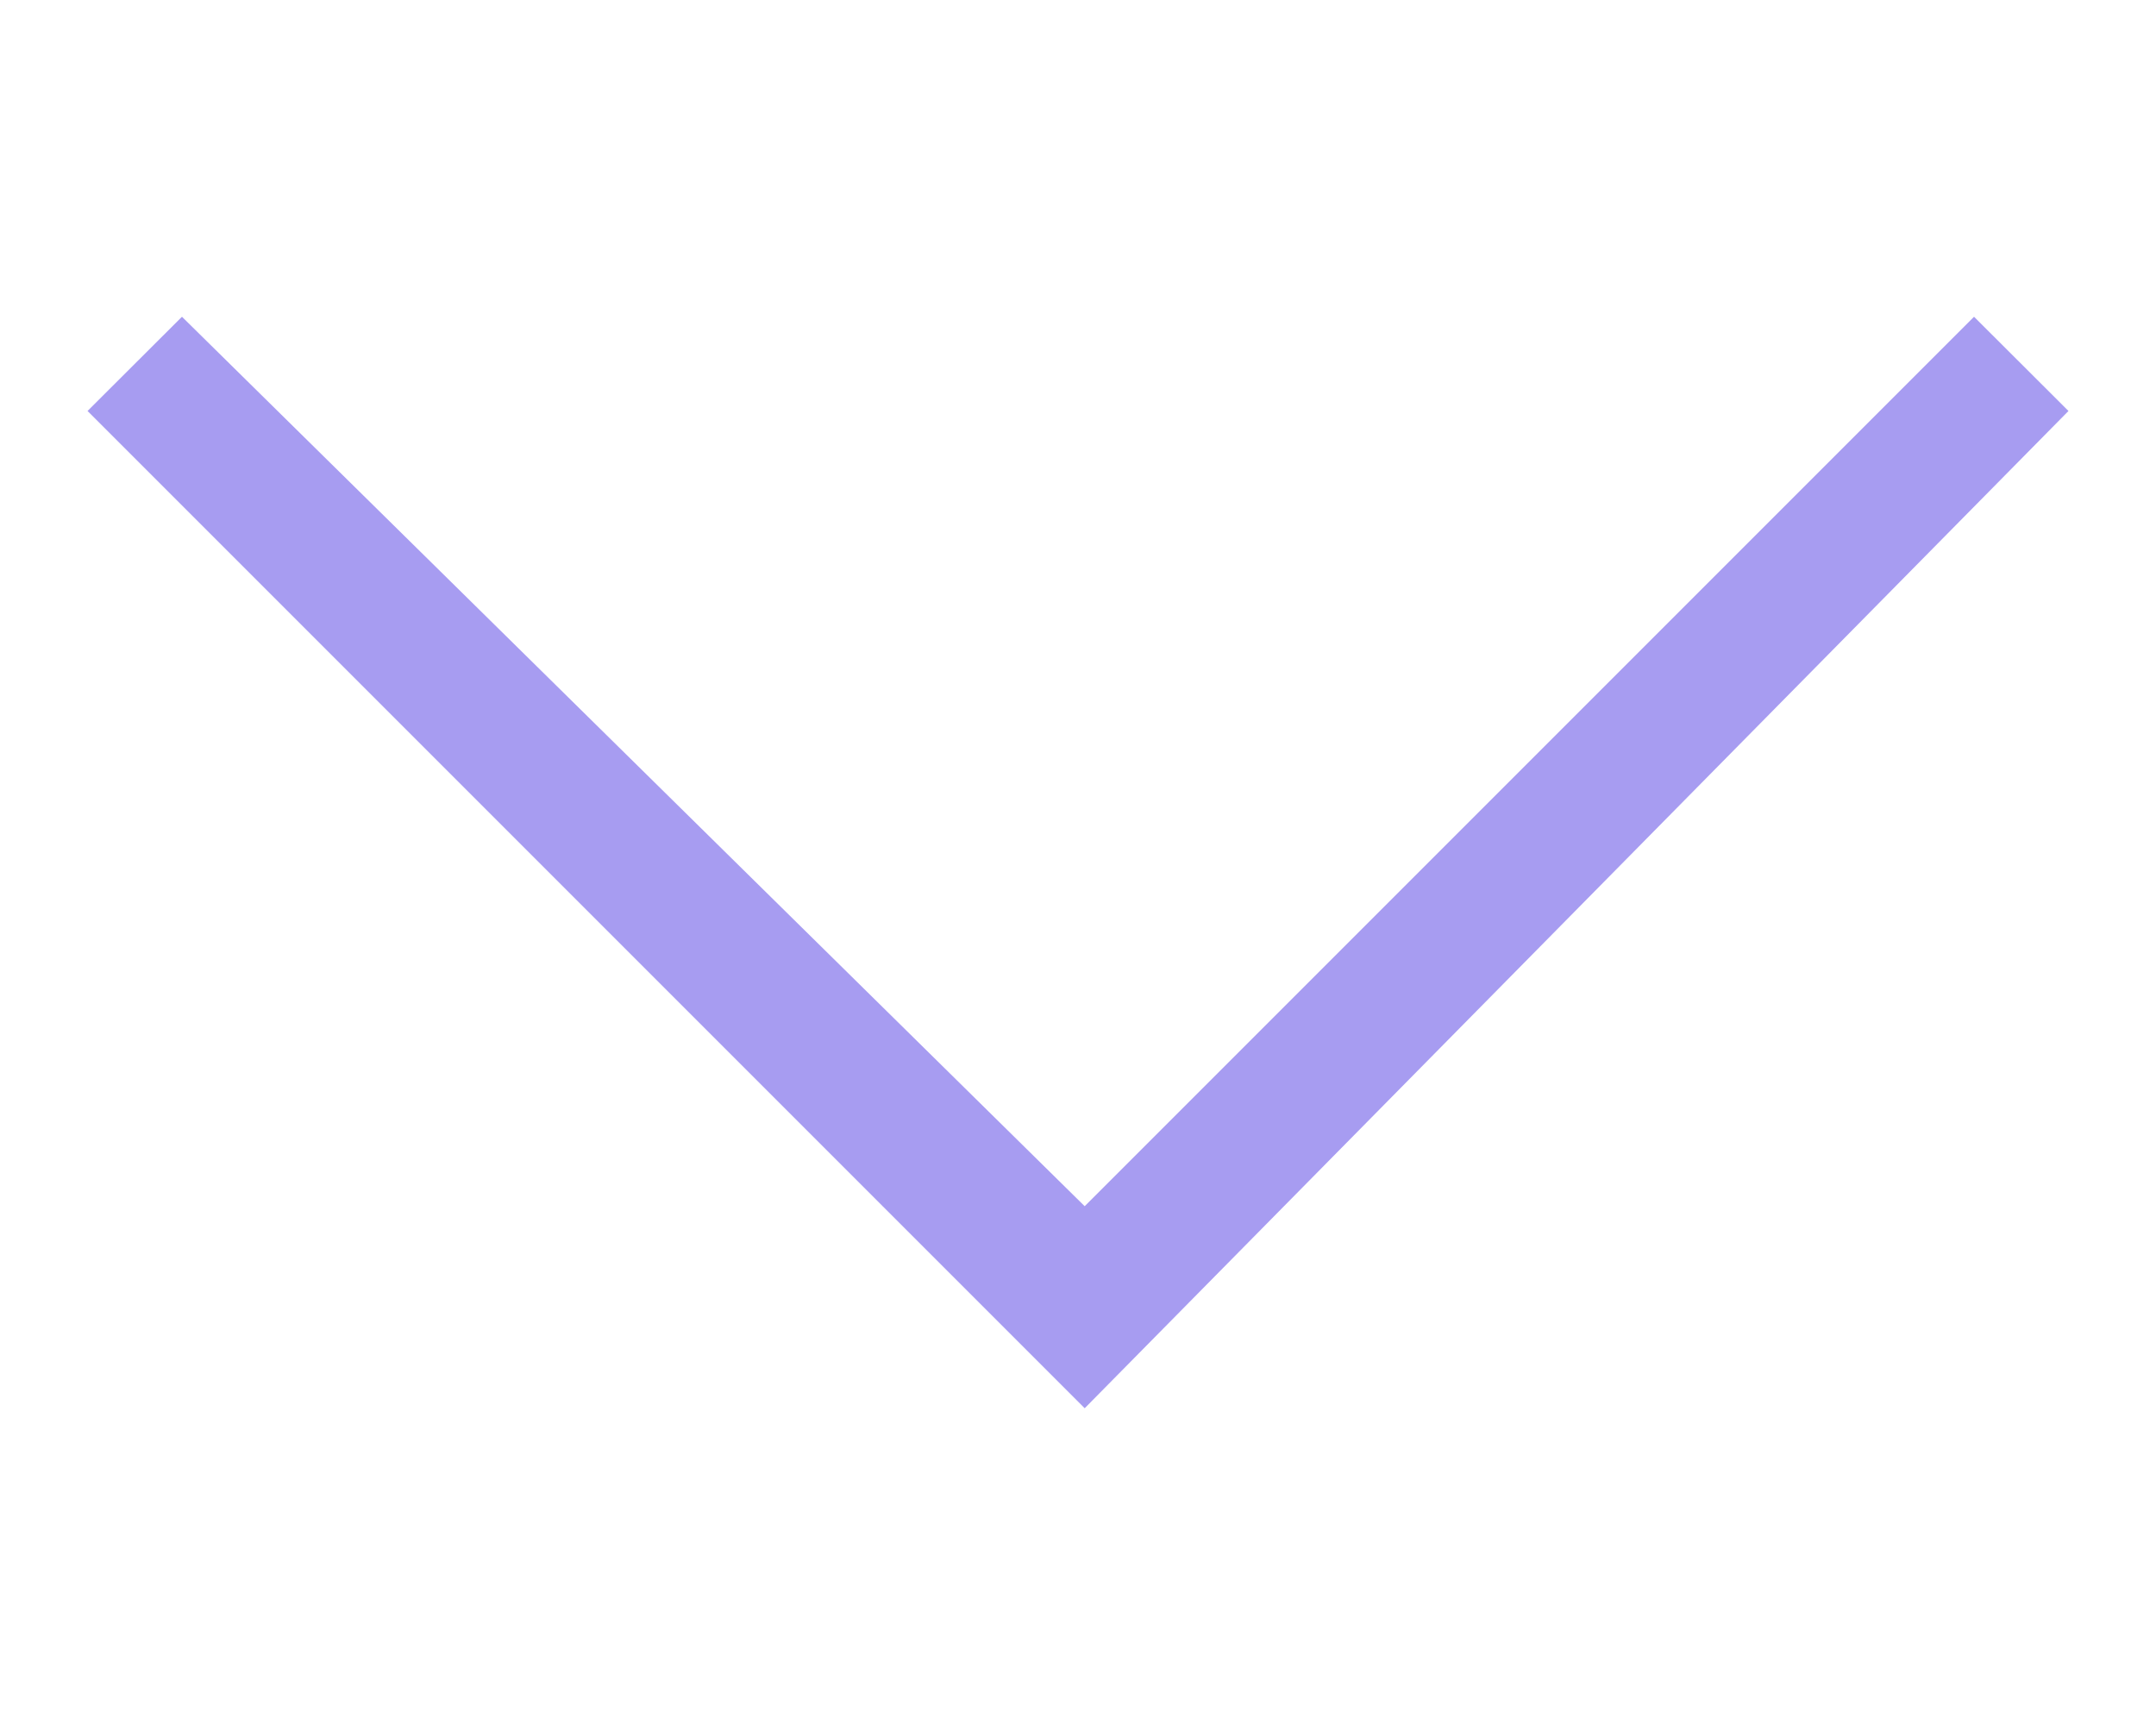
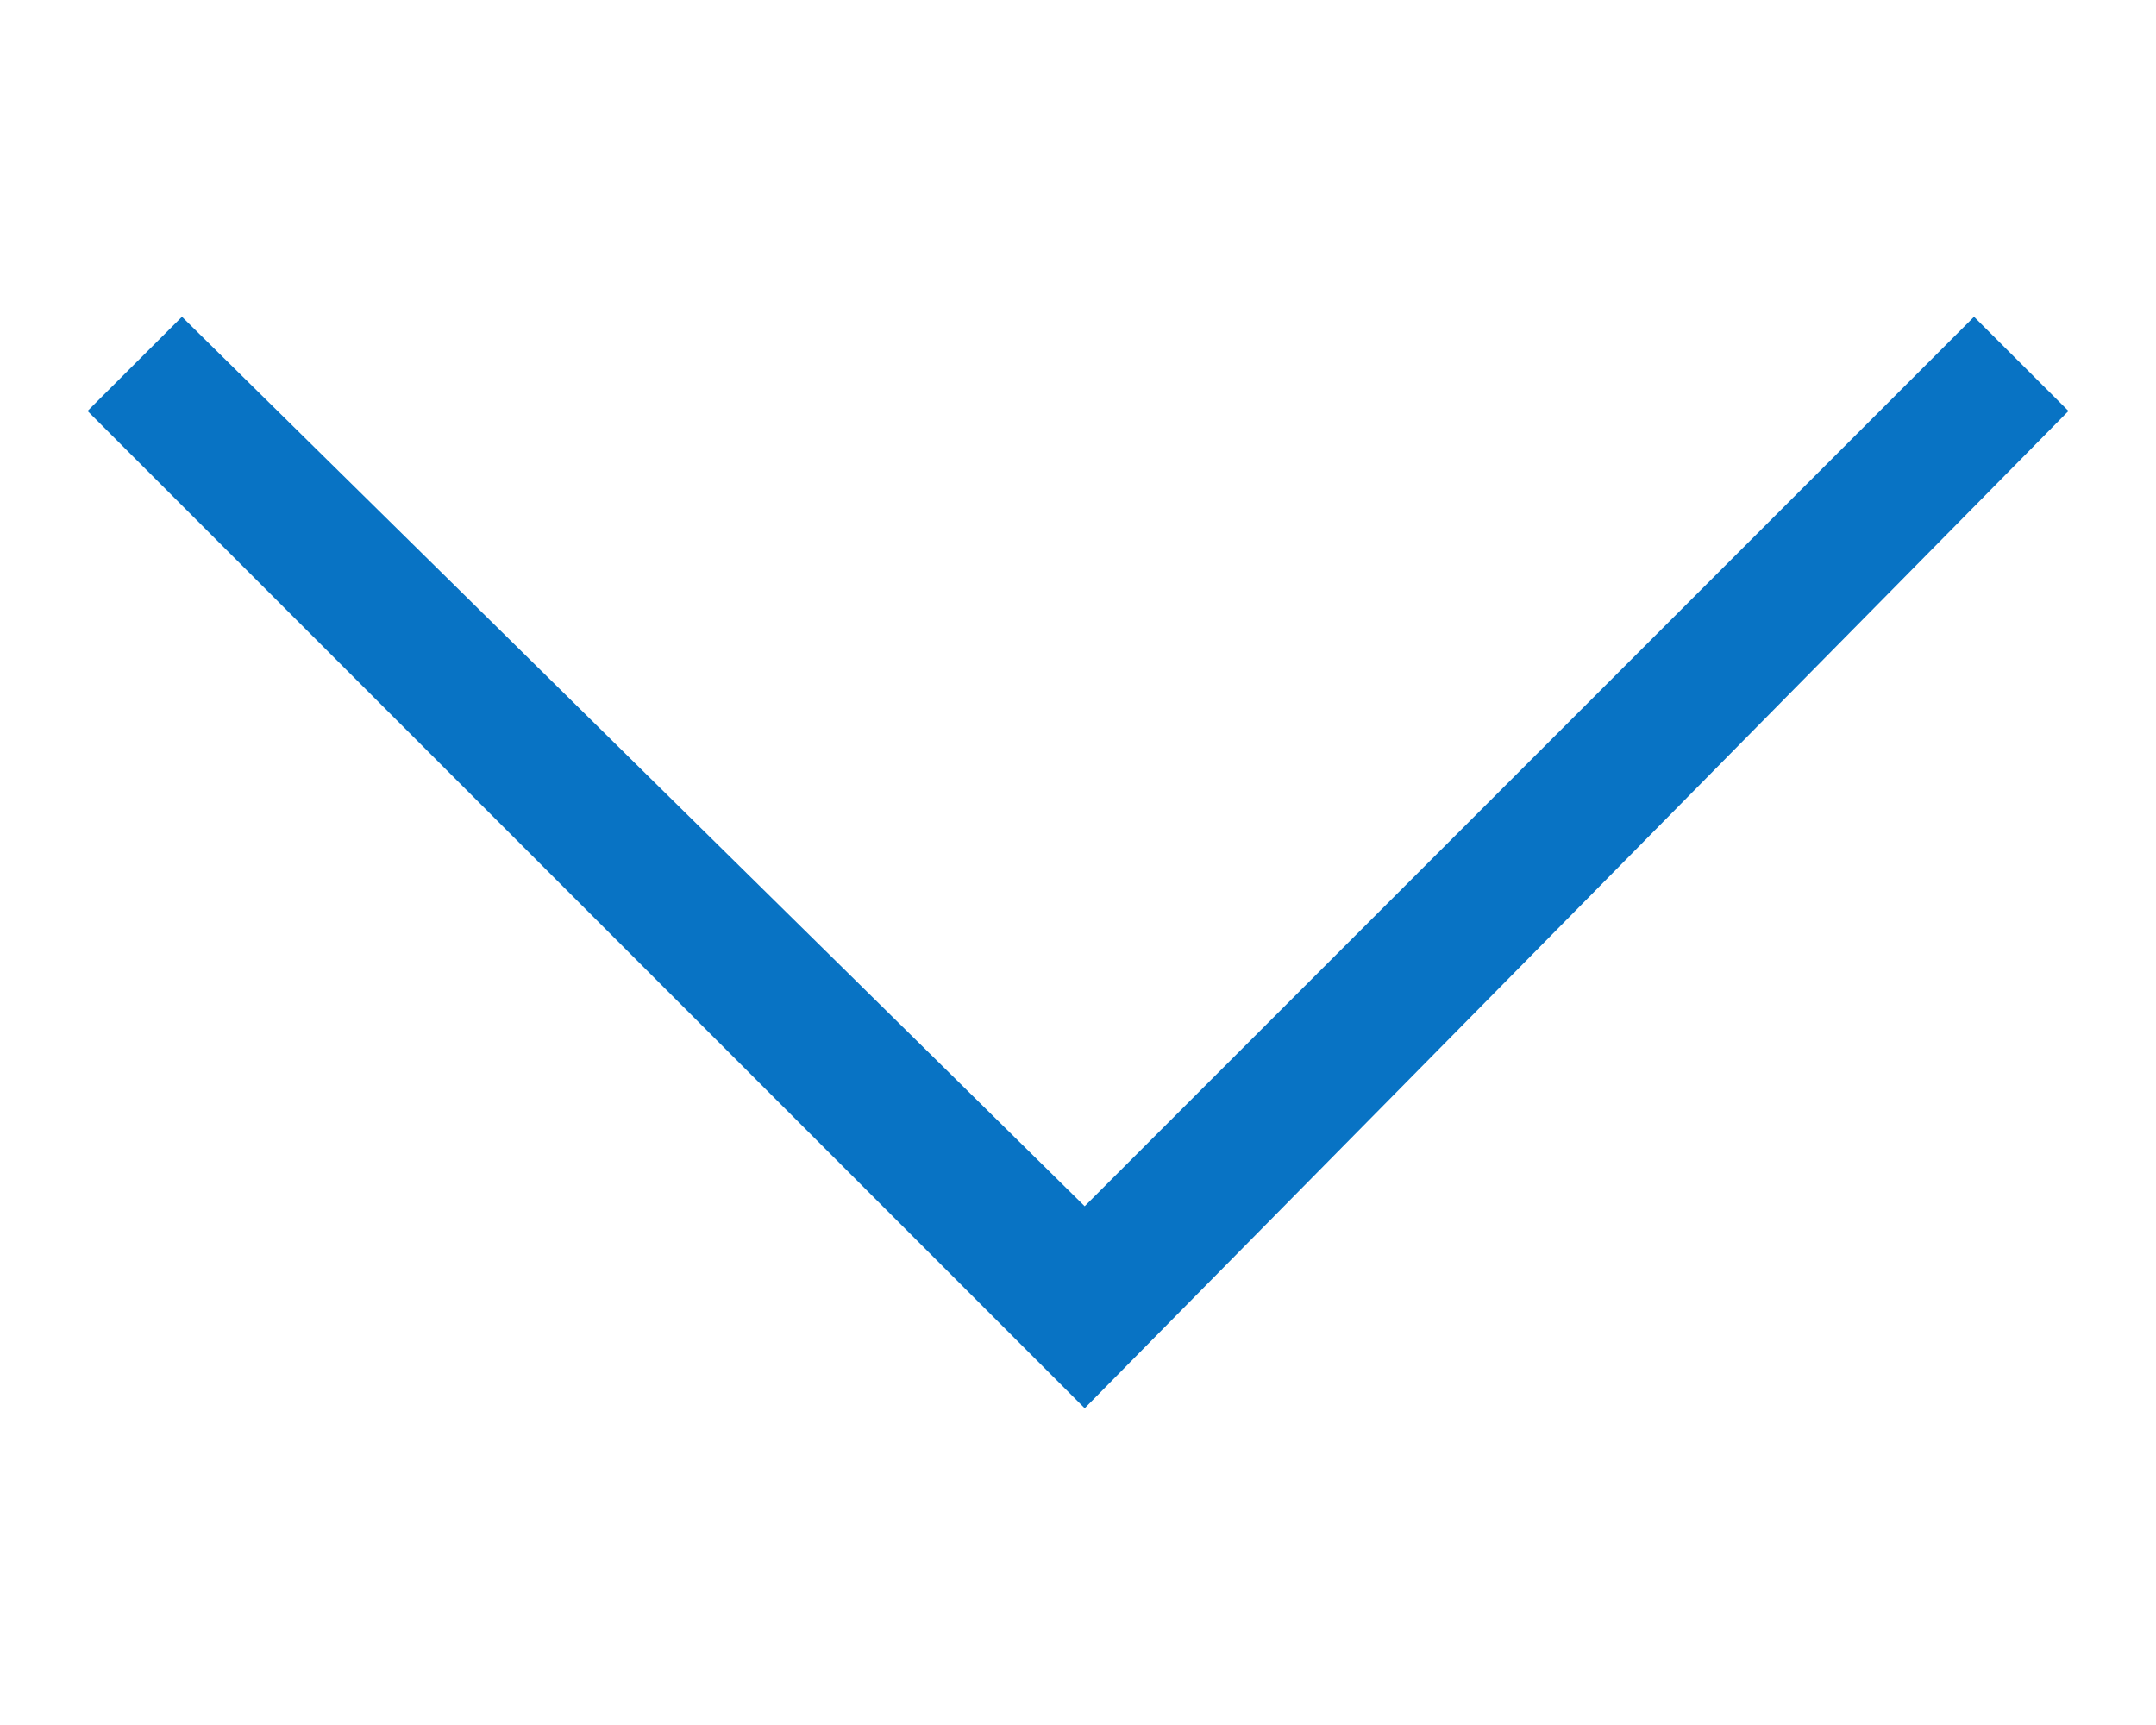
<svg xmlns="http://www.w3.org/2000/svg" width="10" height="8" viewBox="0 0 10 8" fill="none">
  <g id="Frame">
-     <path id="Vector" d="M0.844 1.469L5.031 5.594L9.156 1.469L9.594 1.906L5.031 6.531L0.406 1.906L0.844 1.469Z" fill="#A79CF1" />
+     <path id="Vector" d="M0.844 1.469L5.031 5.594L9.156 1.469L9.594 1.906L5.031 6.531L0.406 1.906L0.844 1.469Z" fill="#0873C4" />
  </g>
</svg>
